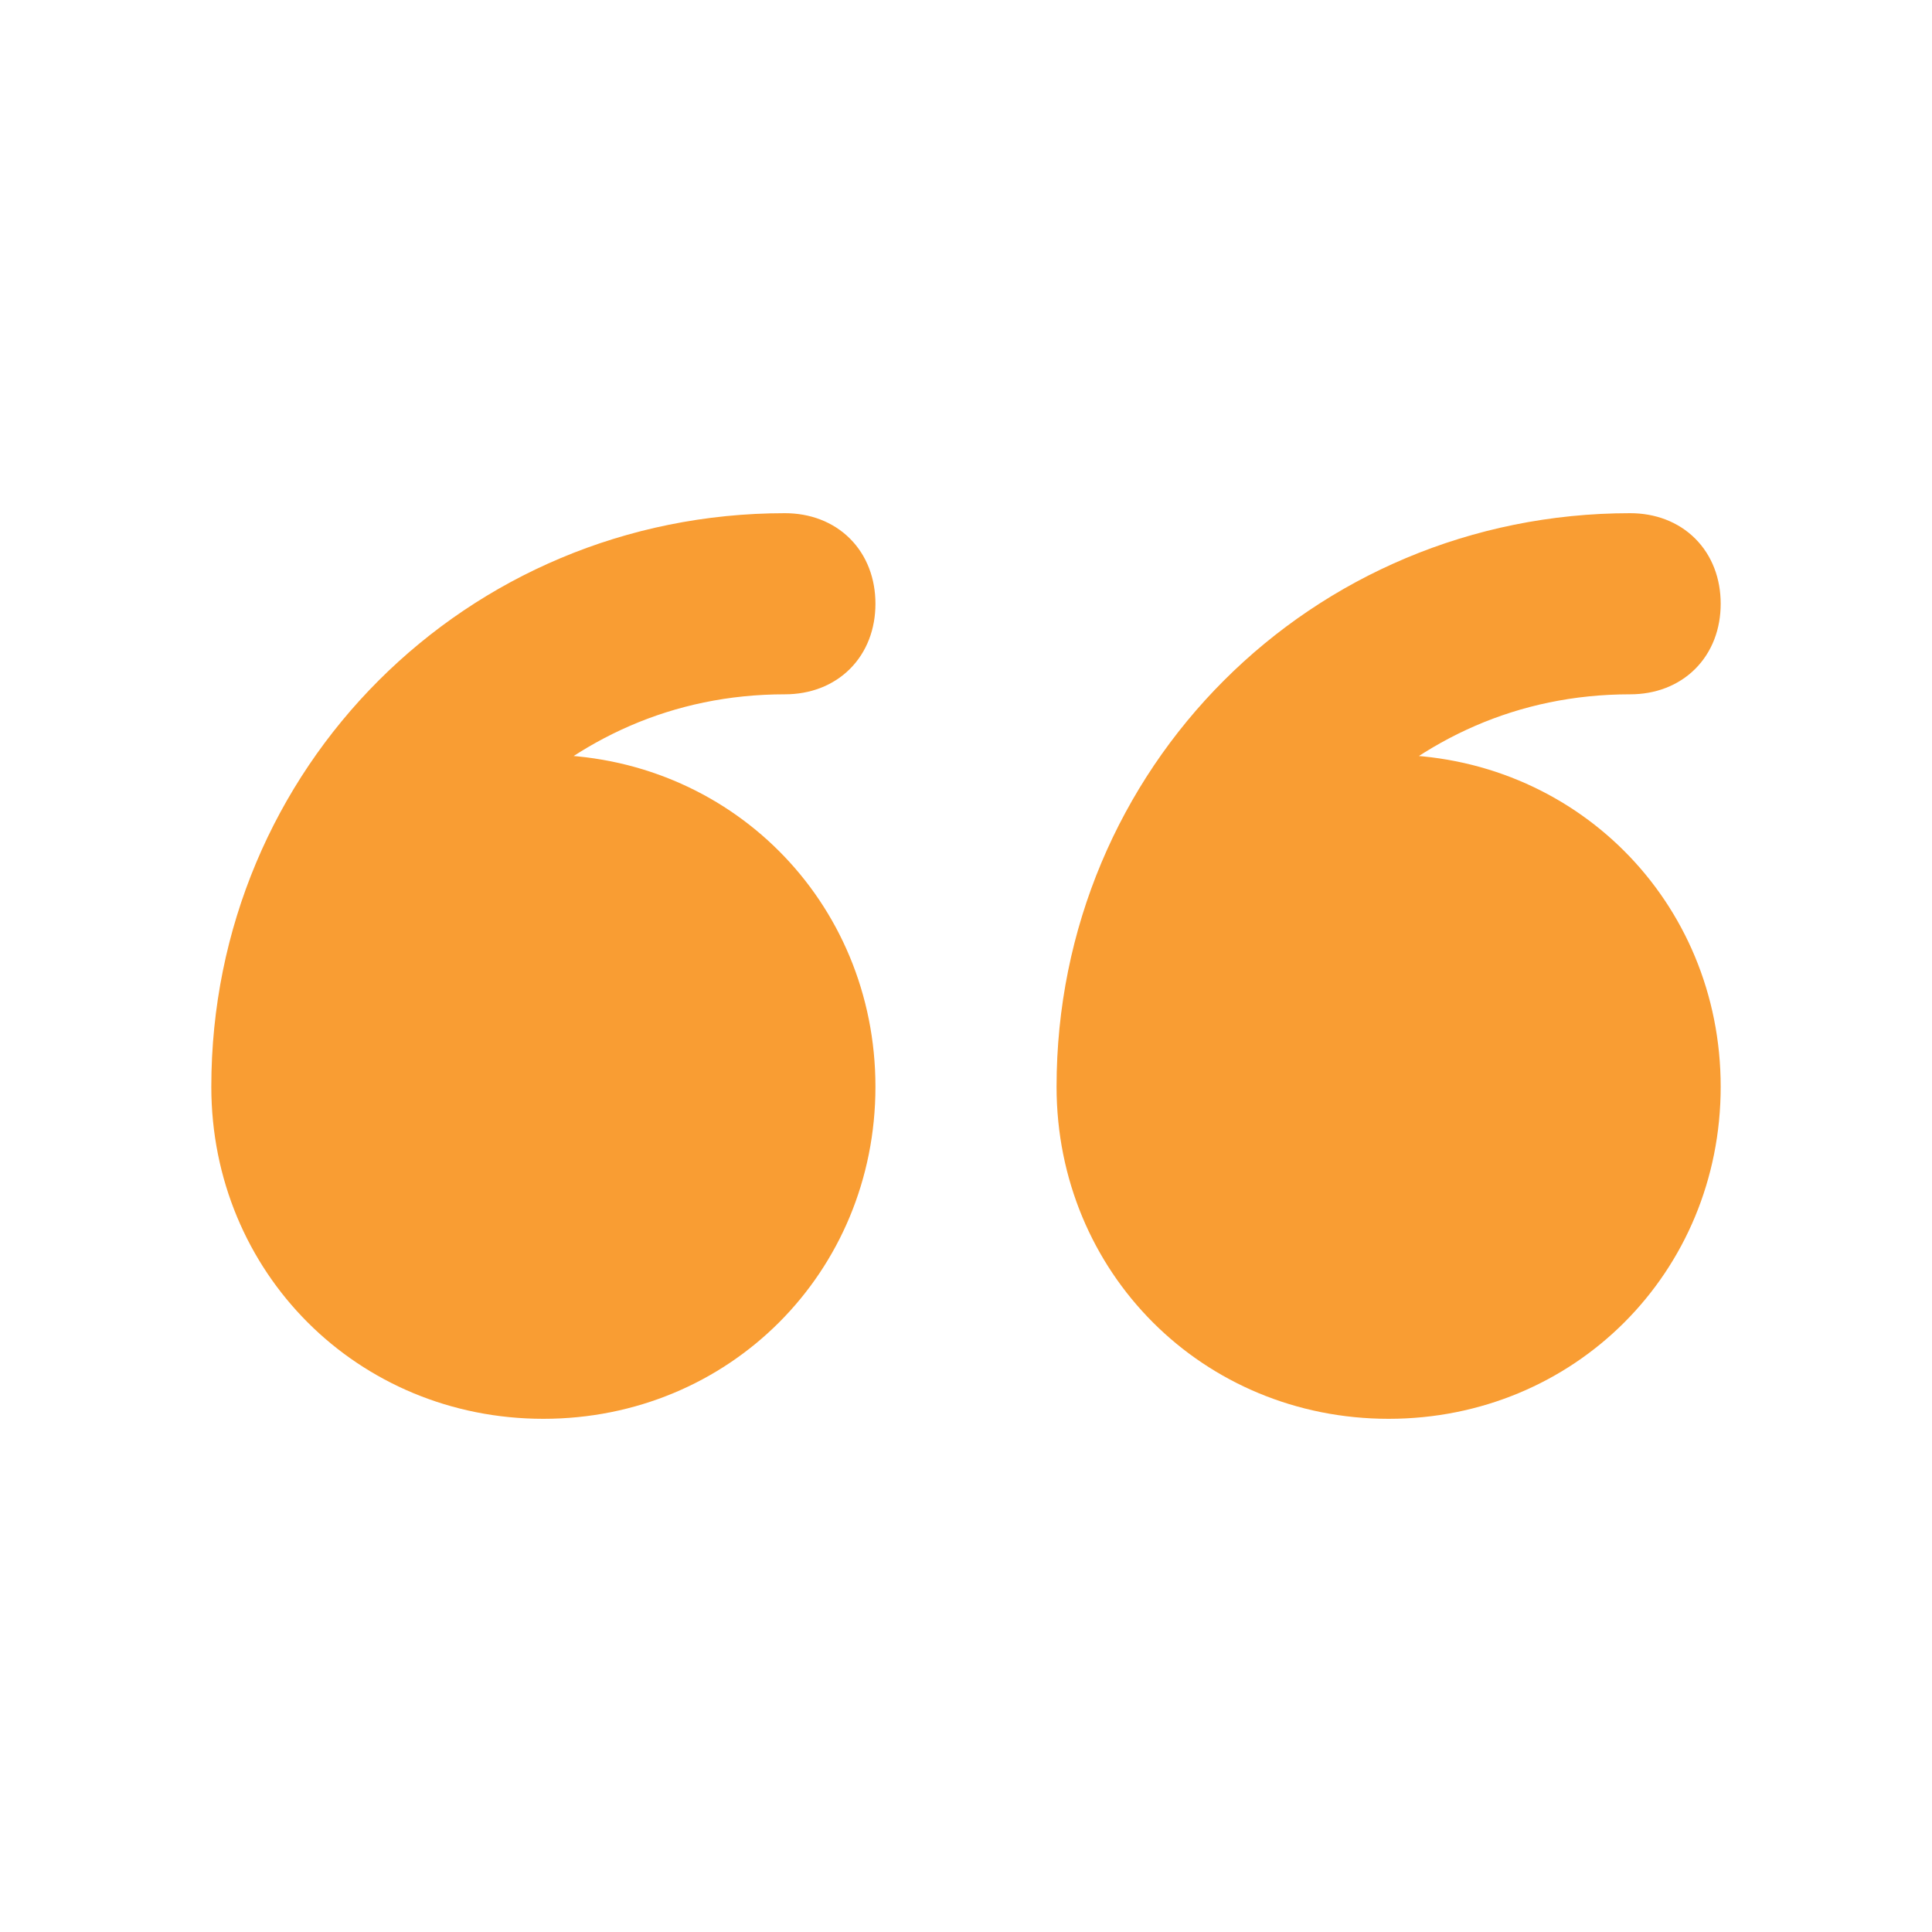
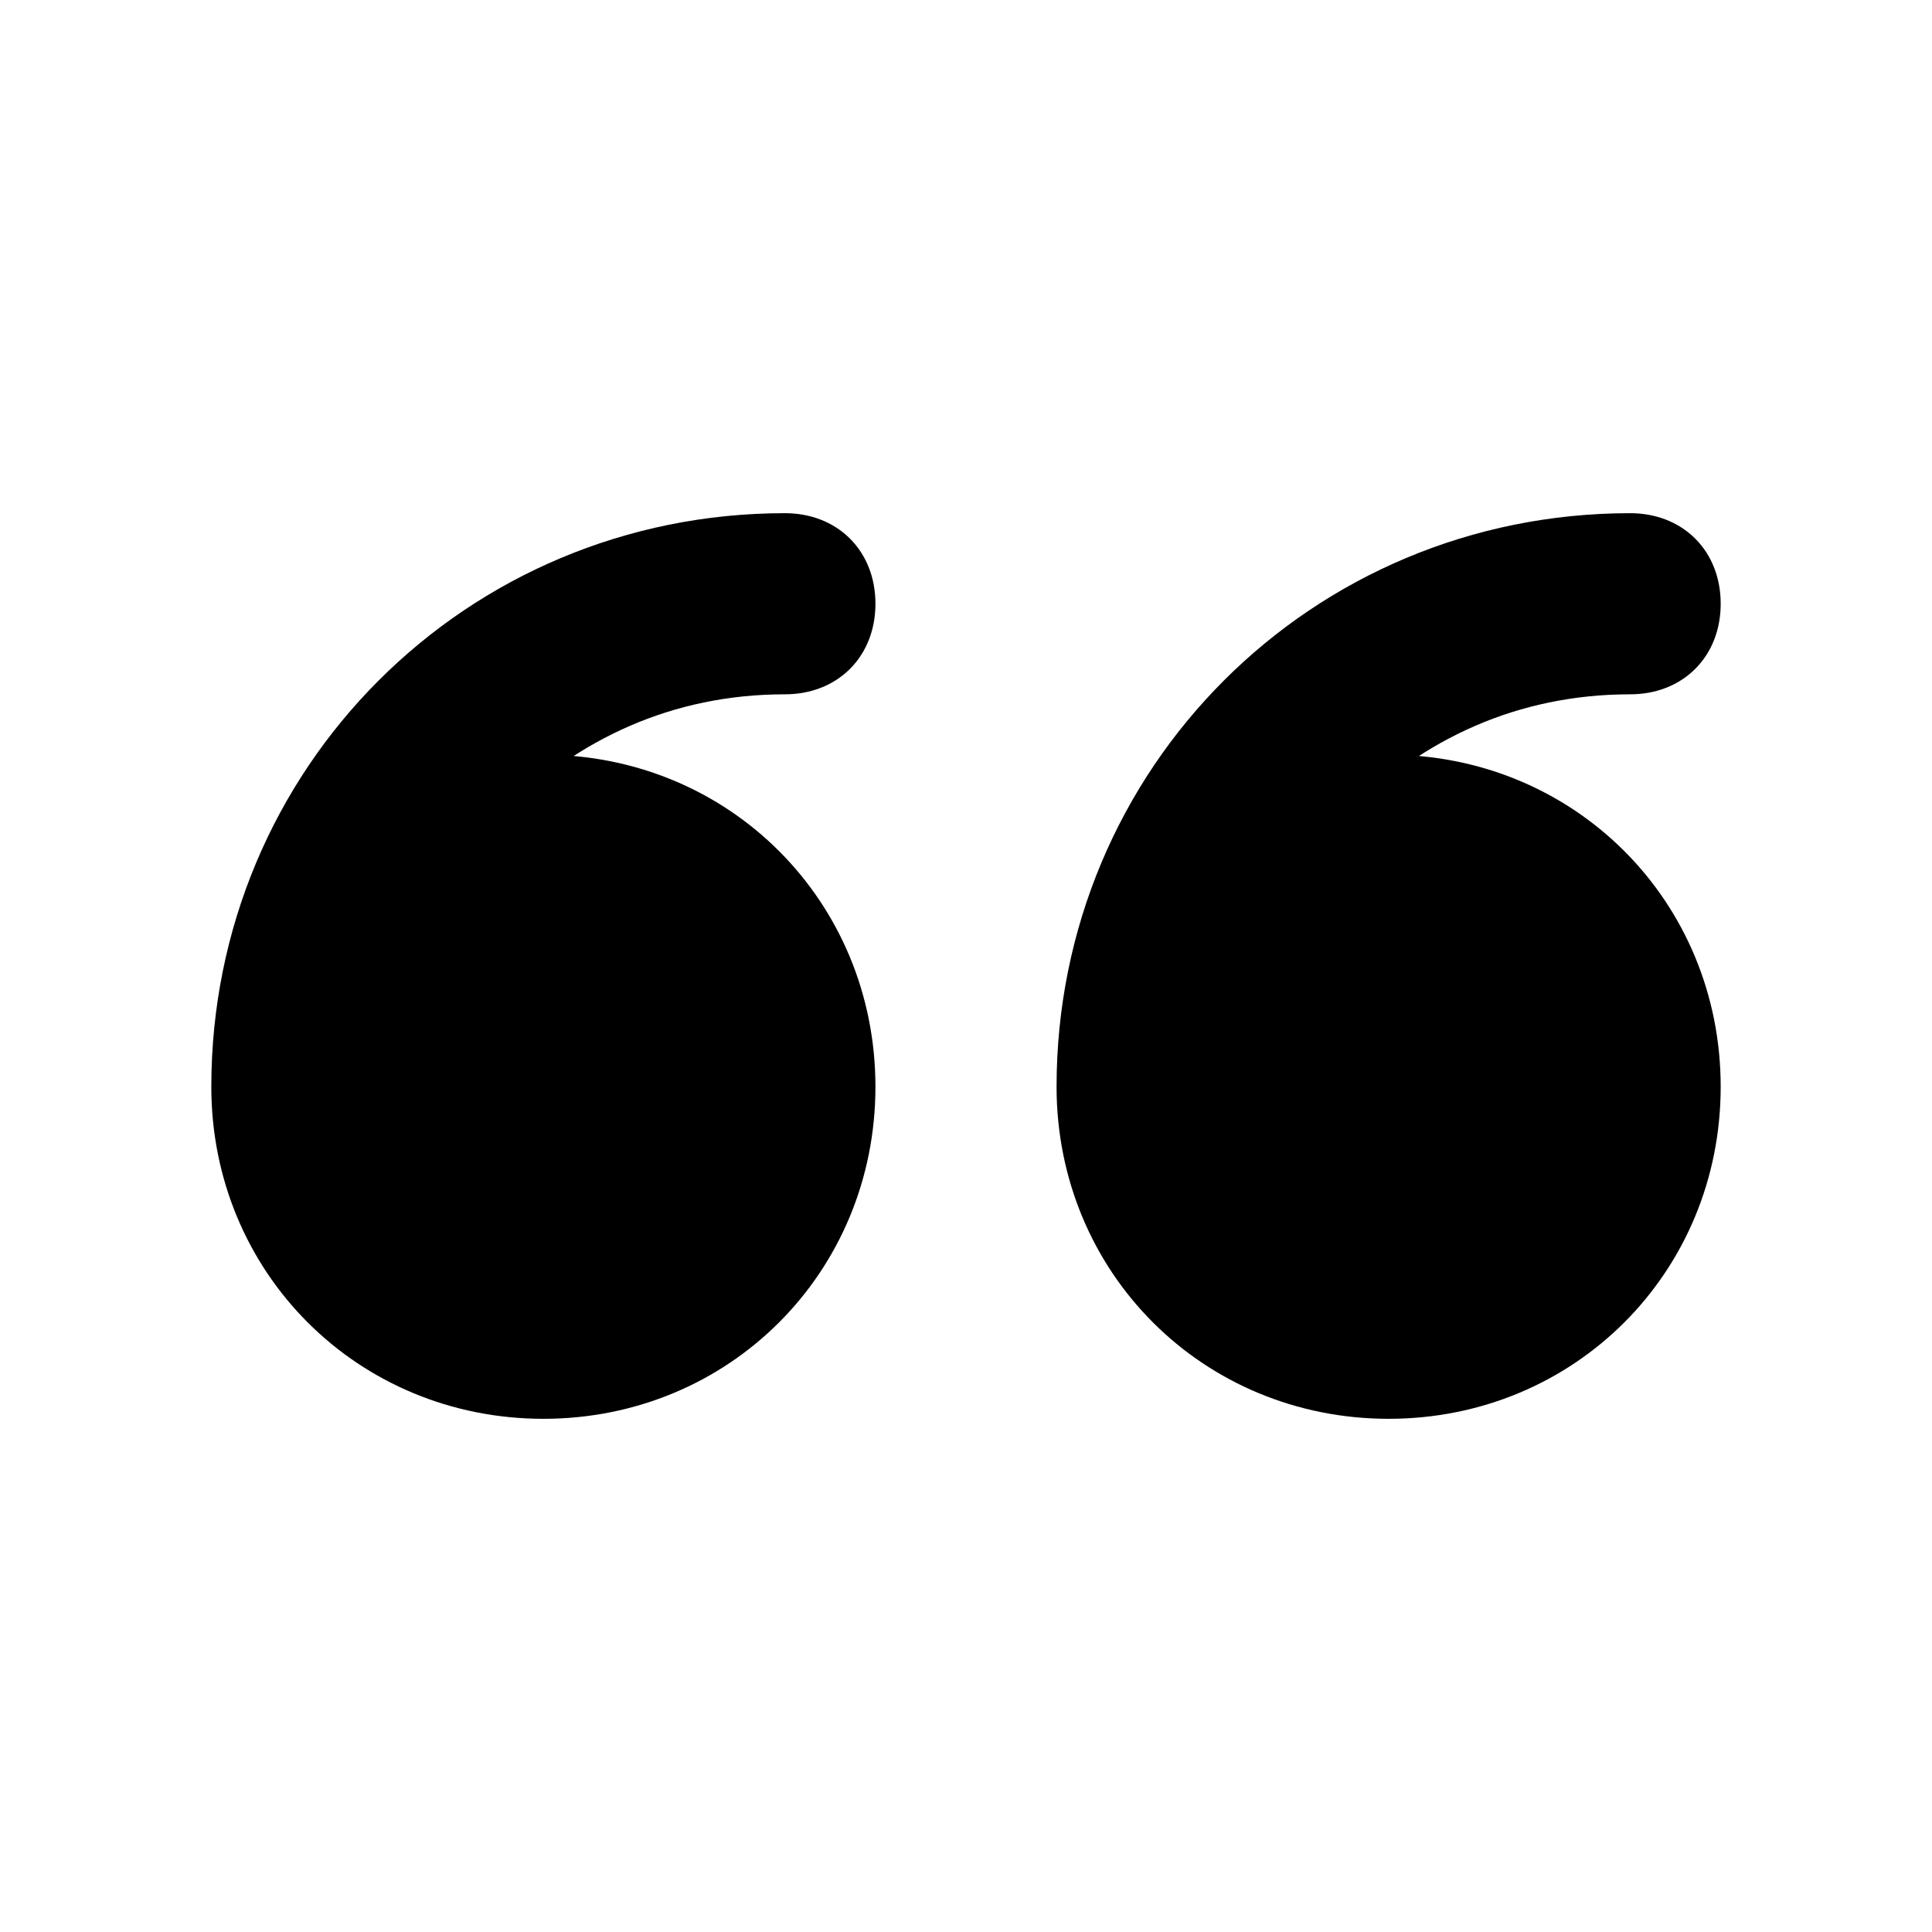
- <svg xmlns="http://www.w3.org/2000/svg" fill="#f99d33" height="75px" width="75px" version="1.1" id="Icons" viewBox="0 0 32 32" xml:space="preserve" stroke="#f99d33">
+ <svg xmlns="http://www.w3.org/2000/svg" fill="currentColor" height="75px" width="75px" version="1.1" id="Icons" viewBox="0 0 32 32" xml:space="preserve" stroke="currentColor">
  <g id="SVGRepo_bgCarrier" stroke-width="0" />
  <g id="SVGRepo_tracerCarrier" stroke-linecap="round" stroke-linejoin="round" />
  <g id="SVGRepo_iconCarrier">
    <g>
      <path d="M13,11c0.6,0,1-0.4,1-1s-0.4-1-1-1c-5,0-9,4-9,9c0,2.8,2.2,5,5,5s5-2.2,5-5s-2.2-5-5-5c-0.3,0-0.7,0-1,0.1 C9.3,11.8,11,11,13,11z" />
      <path d="M23,13c-0.3,0-0.7,0-1,0.1c1.3-1.3,3-2.1,5-2.1c0.6,0,1-0.4,1-1s-0.4-1-1-1c-5,0-9,4-9,9c0,2.8,2.2,5,5,5s5-2.2,5-5 S25.8,13,23,13z" />
    </g>
  </g>
</svg>
